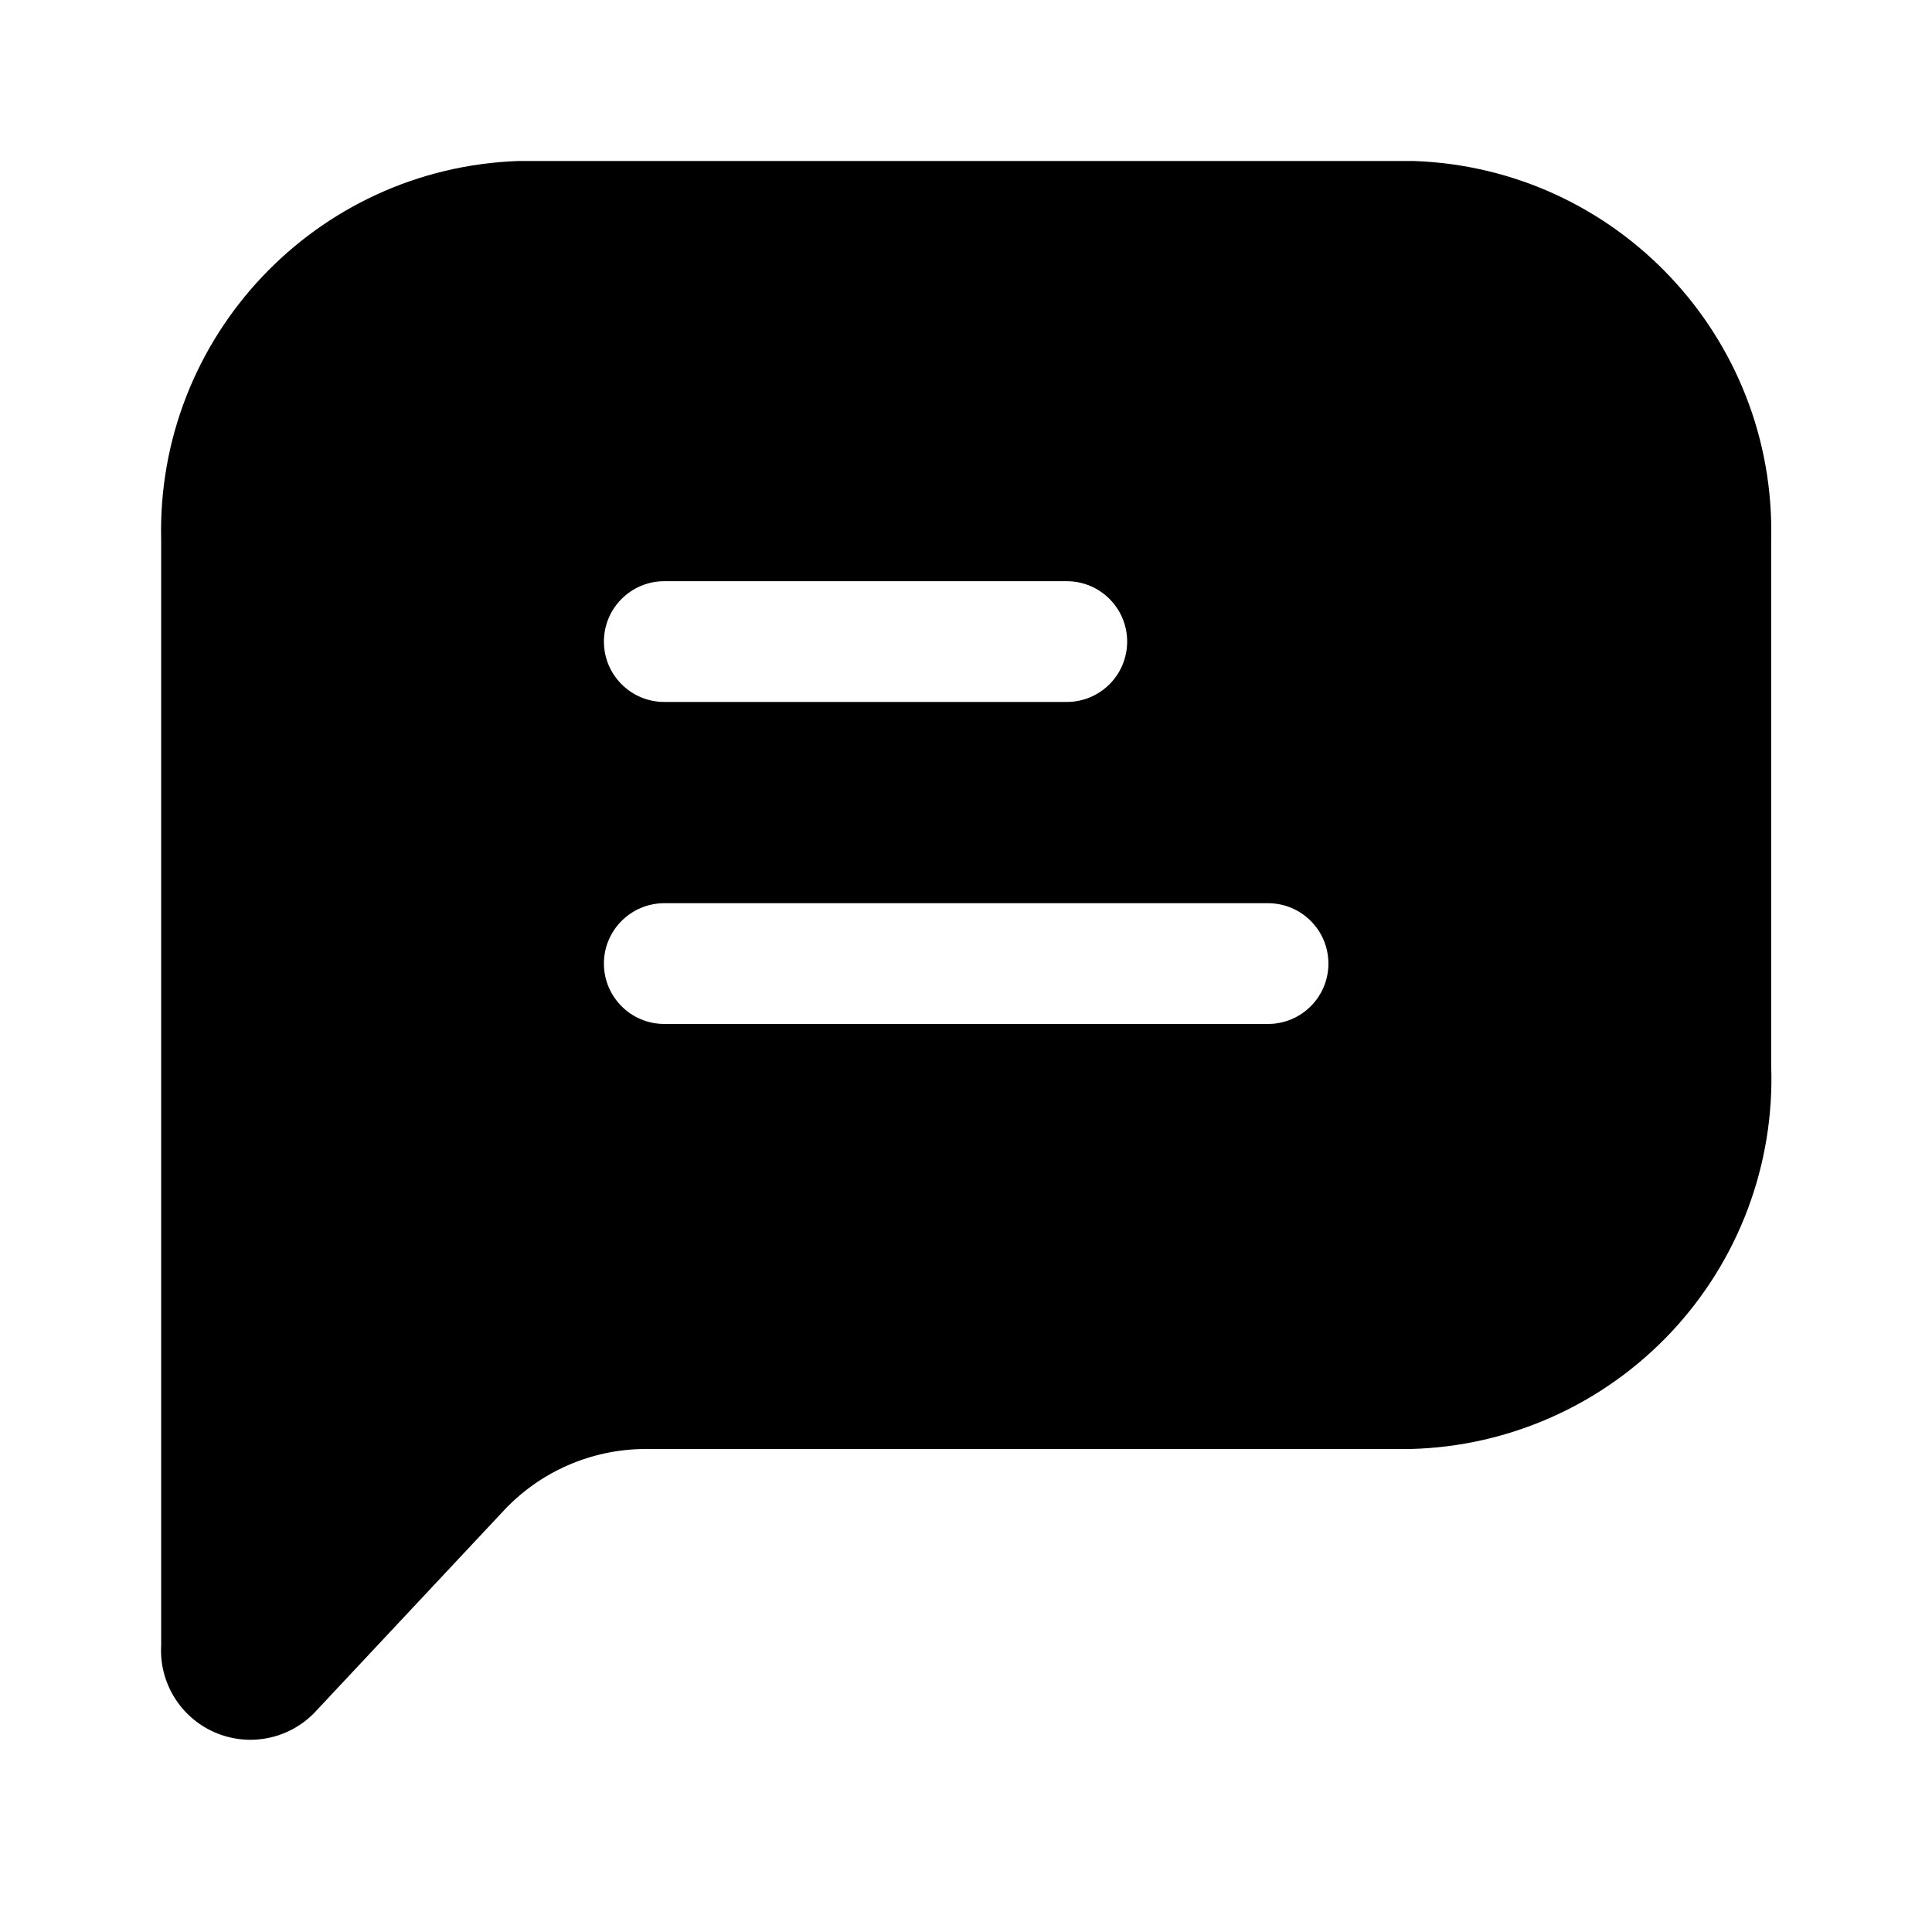
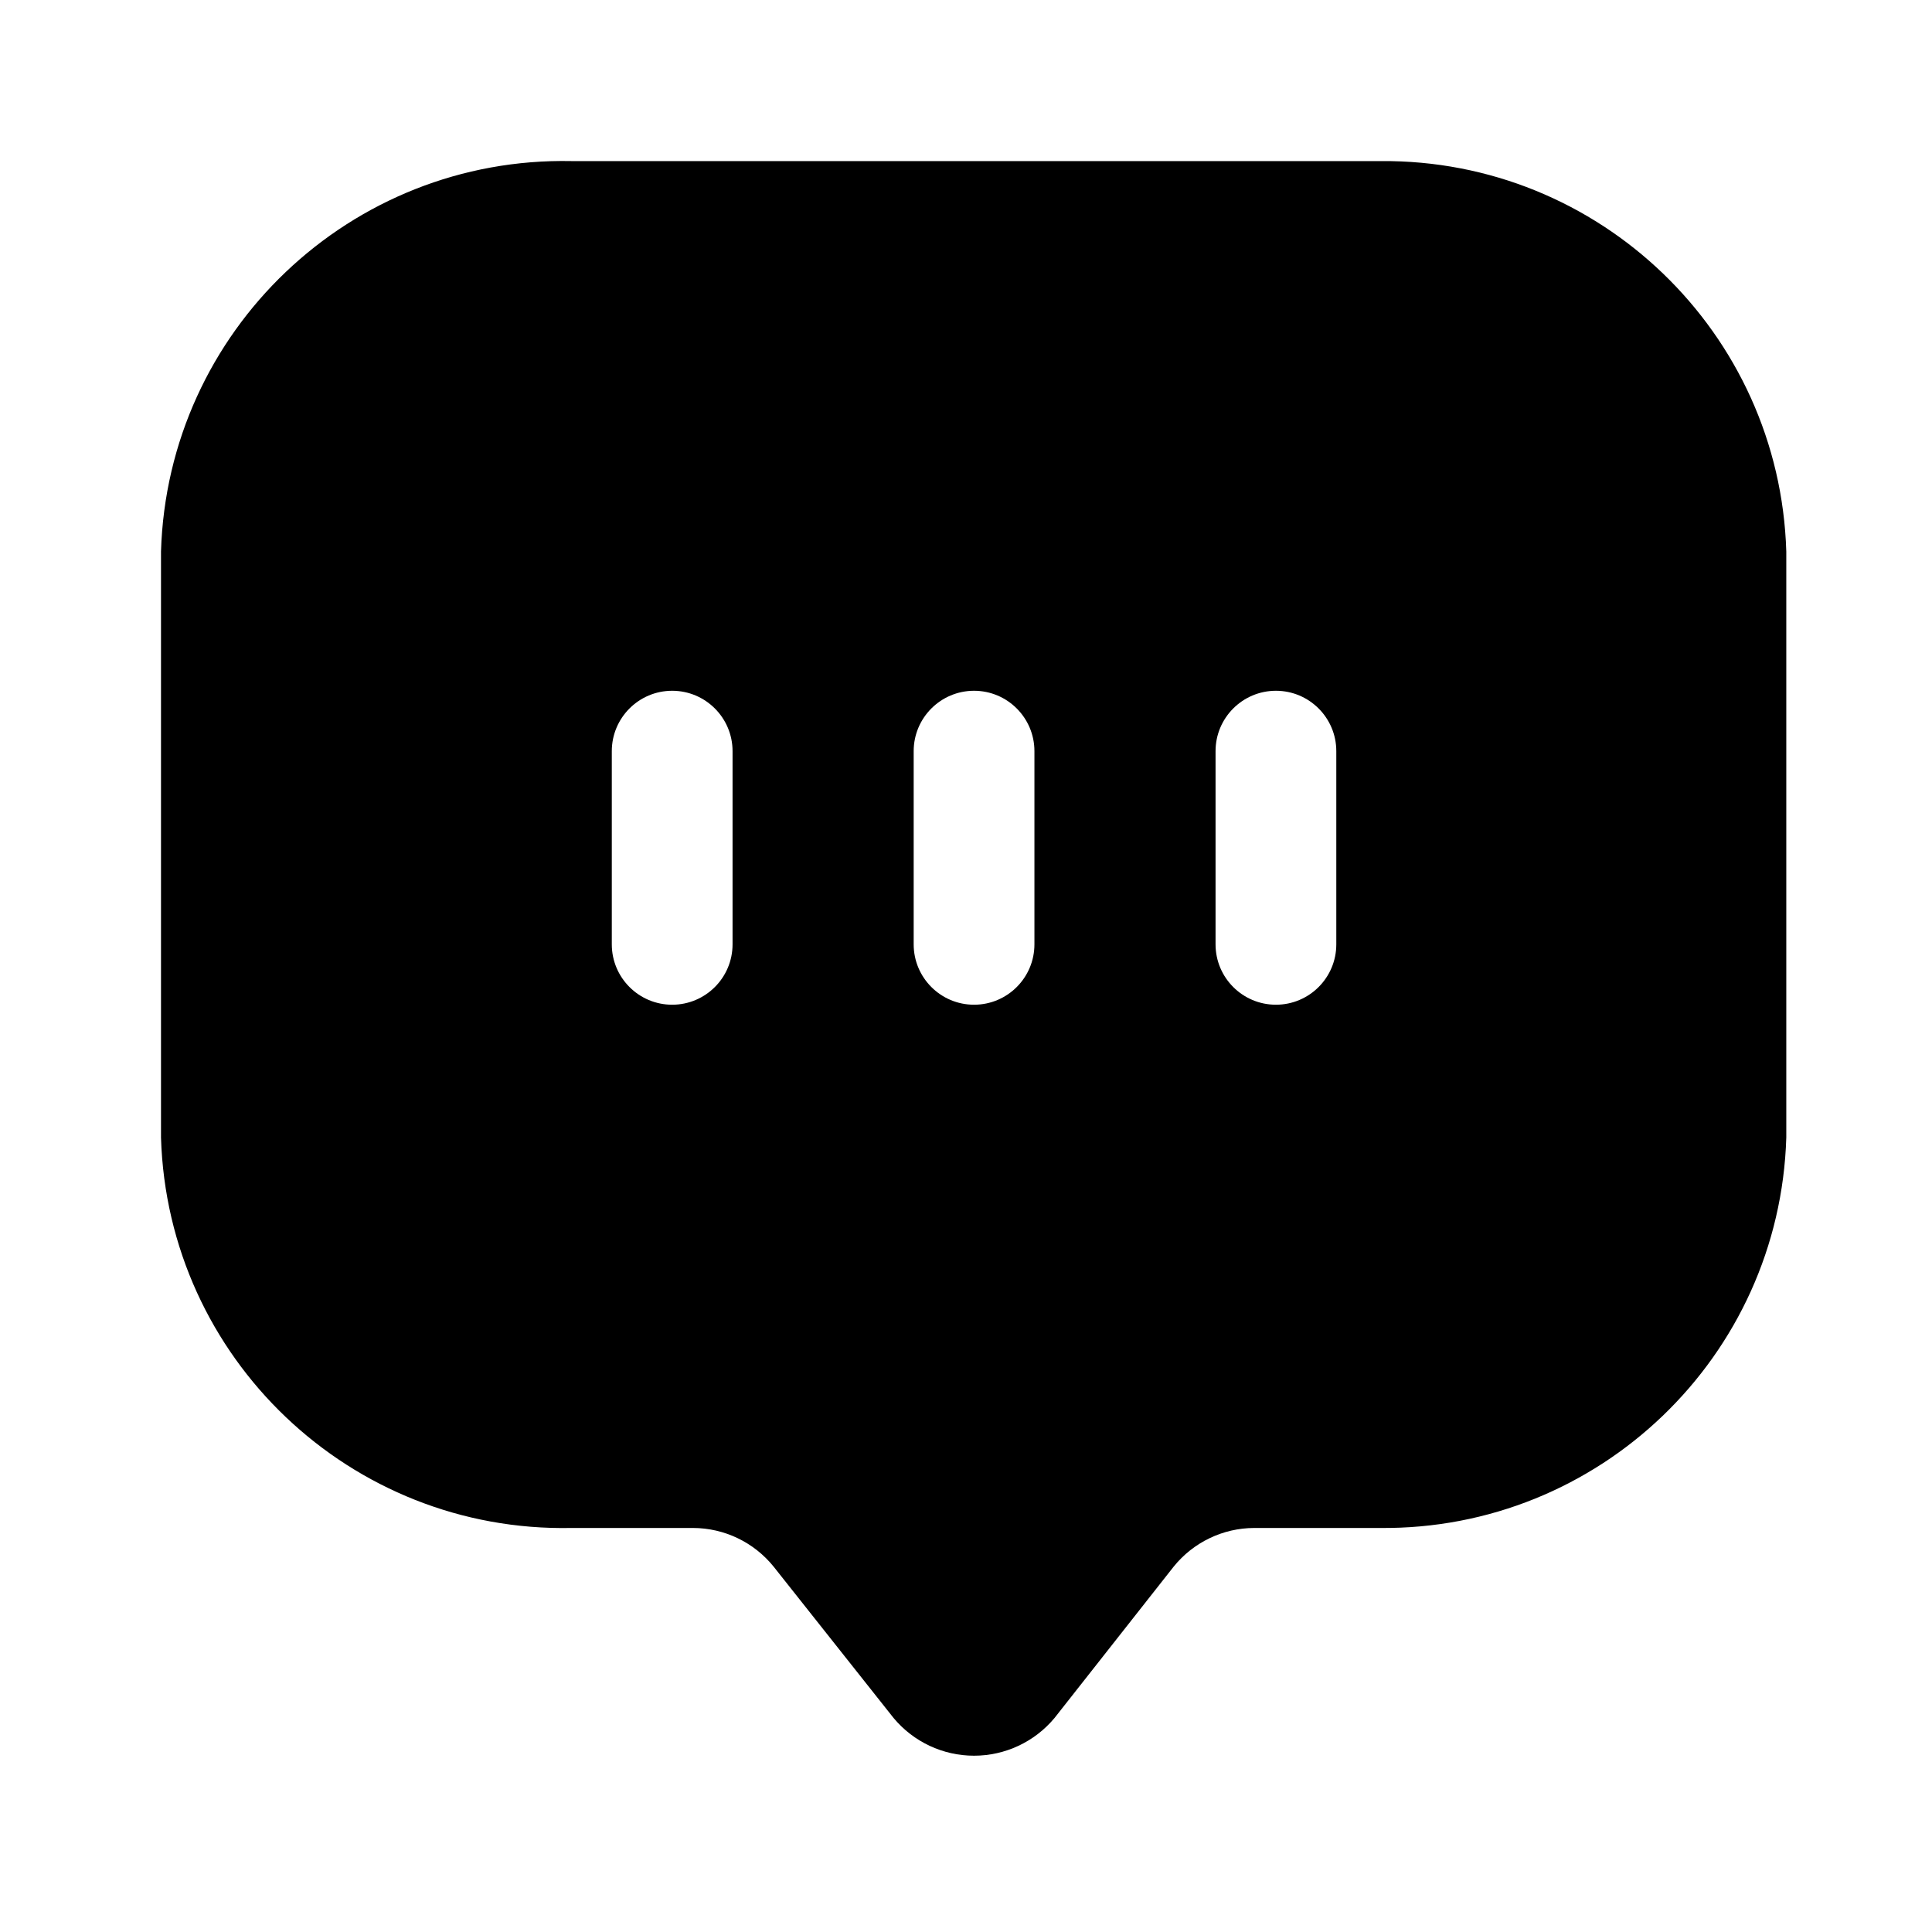
<svg xmlns="http://www.w3.org/2000/svg" width="24" height="24" viewBox="0 0 24 24" fill="none">
-   <path fill-rule="evenodd" clip-rule="evenodd" d="M17.562 2H6.442C3.921 2.087 1.94 4.188 2.002 6.71V20.44C1.976 20.901 2.239 21.33 2.661 21.517C3.084 21.704 3.578 21.61 3.902 21.28L6.272 18.75C6.723 18.276 7.347 18.006 8.002 18H17.522C18.751 17.969 19.916 17.447 20.758 16.551C21.6 15.655 22.048 14.459 22.002 13.23V6.71C22.064 4.188 20.083 2.087 17.562 2ZM8.252 7.22H13.252C13.666 7.22 14.002 7.556 14.002 7.97C14.002 8.384 13.666 8.72 13.252 8.72H8.252C7.838 8.72 7.502 8.384 7.502 7.97C7.502 7.556 7.838 7.22 8.252 7.22ZM8.252 12.72H15.752C16.166 12.72 16.502 12.384 16.502 11.97C16.502 11.556 16.166 11.22 15.752 11.22H8.252C7.838 11.22 7.502 11.556 7.502 11.97C7.502 12.384 7.838 12.72 8.252 12.72Z" fill="black" />
+   <path fill-rule="evenodd" clip-rule="evenodd" d="M7.1 2.001H17.15C19.869 1.978 22.108 4.133 22.19 6.851V14.131C22.108 16.853 19.863 19.009 17.14 18.981H15.58C15.191 18.982 14.824 19.159 14.58 19.461L13.1 21.341C12.853 21.638 12.486 21.81 12.1 21.81C11.713 21.81 11.347 21.638 11.1 21.341L9.61 19.461C9.366 19.159 8.999 18.982 8.61 18.981H7.1C4.357 19.037 2.082 16.873 2 14.131V6.851C2.082 4.109 4.357 1.945 7.1 2.001ZM8.35 12.481C8.764 12.481 9.1 12.145 9.1 11.731V9.331C9.1 8.917 8.764 8.581 8.35 8.581C7.936 8.581 7.6 8.917 7.6 9.331V11.731C7.6 12.145 7.936 12.481 8.35 12.481ZM12.85 11.731C12.85 12.145 12.514 12.481 12.1 12.481C11.686 12.481 11.35 12.145 11.35 11.731V9.331C11.35 8.917 11.686 8.581 12.1 8.581C12.514 8.581 12.85 8.917 12.85 9.331V11.731ZM15.85 12.481C16.264 12.481 16.6 12.145 16.6 11.731V9.331C16.6 8.917 16.264 8.581 15.85 8.581C15.436 8.581 15.1 8.917 15.1 9.331V11.731C15.1 12.145 15.436 12.481 15.85 12.481Z" fill="black" />
</svg>
